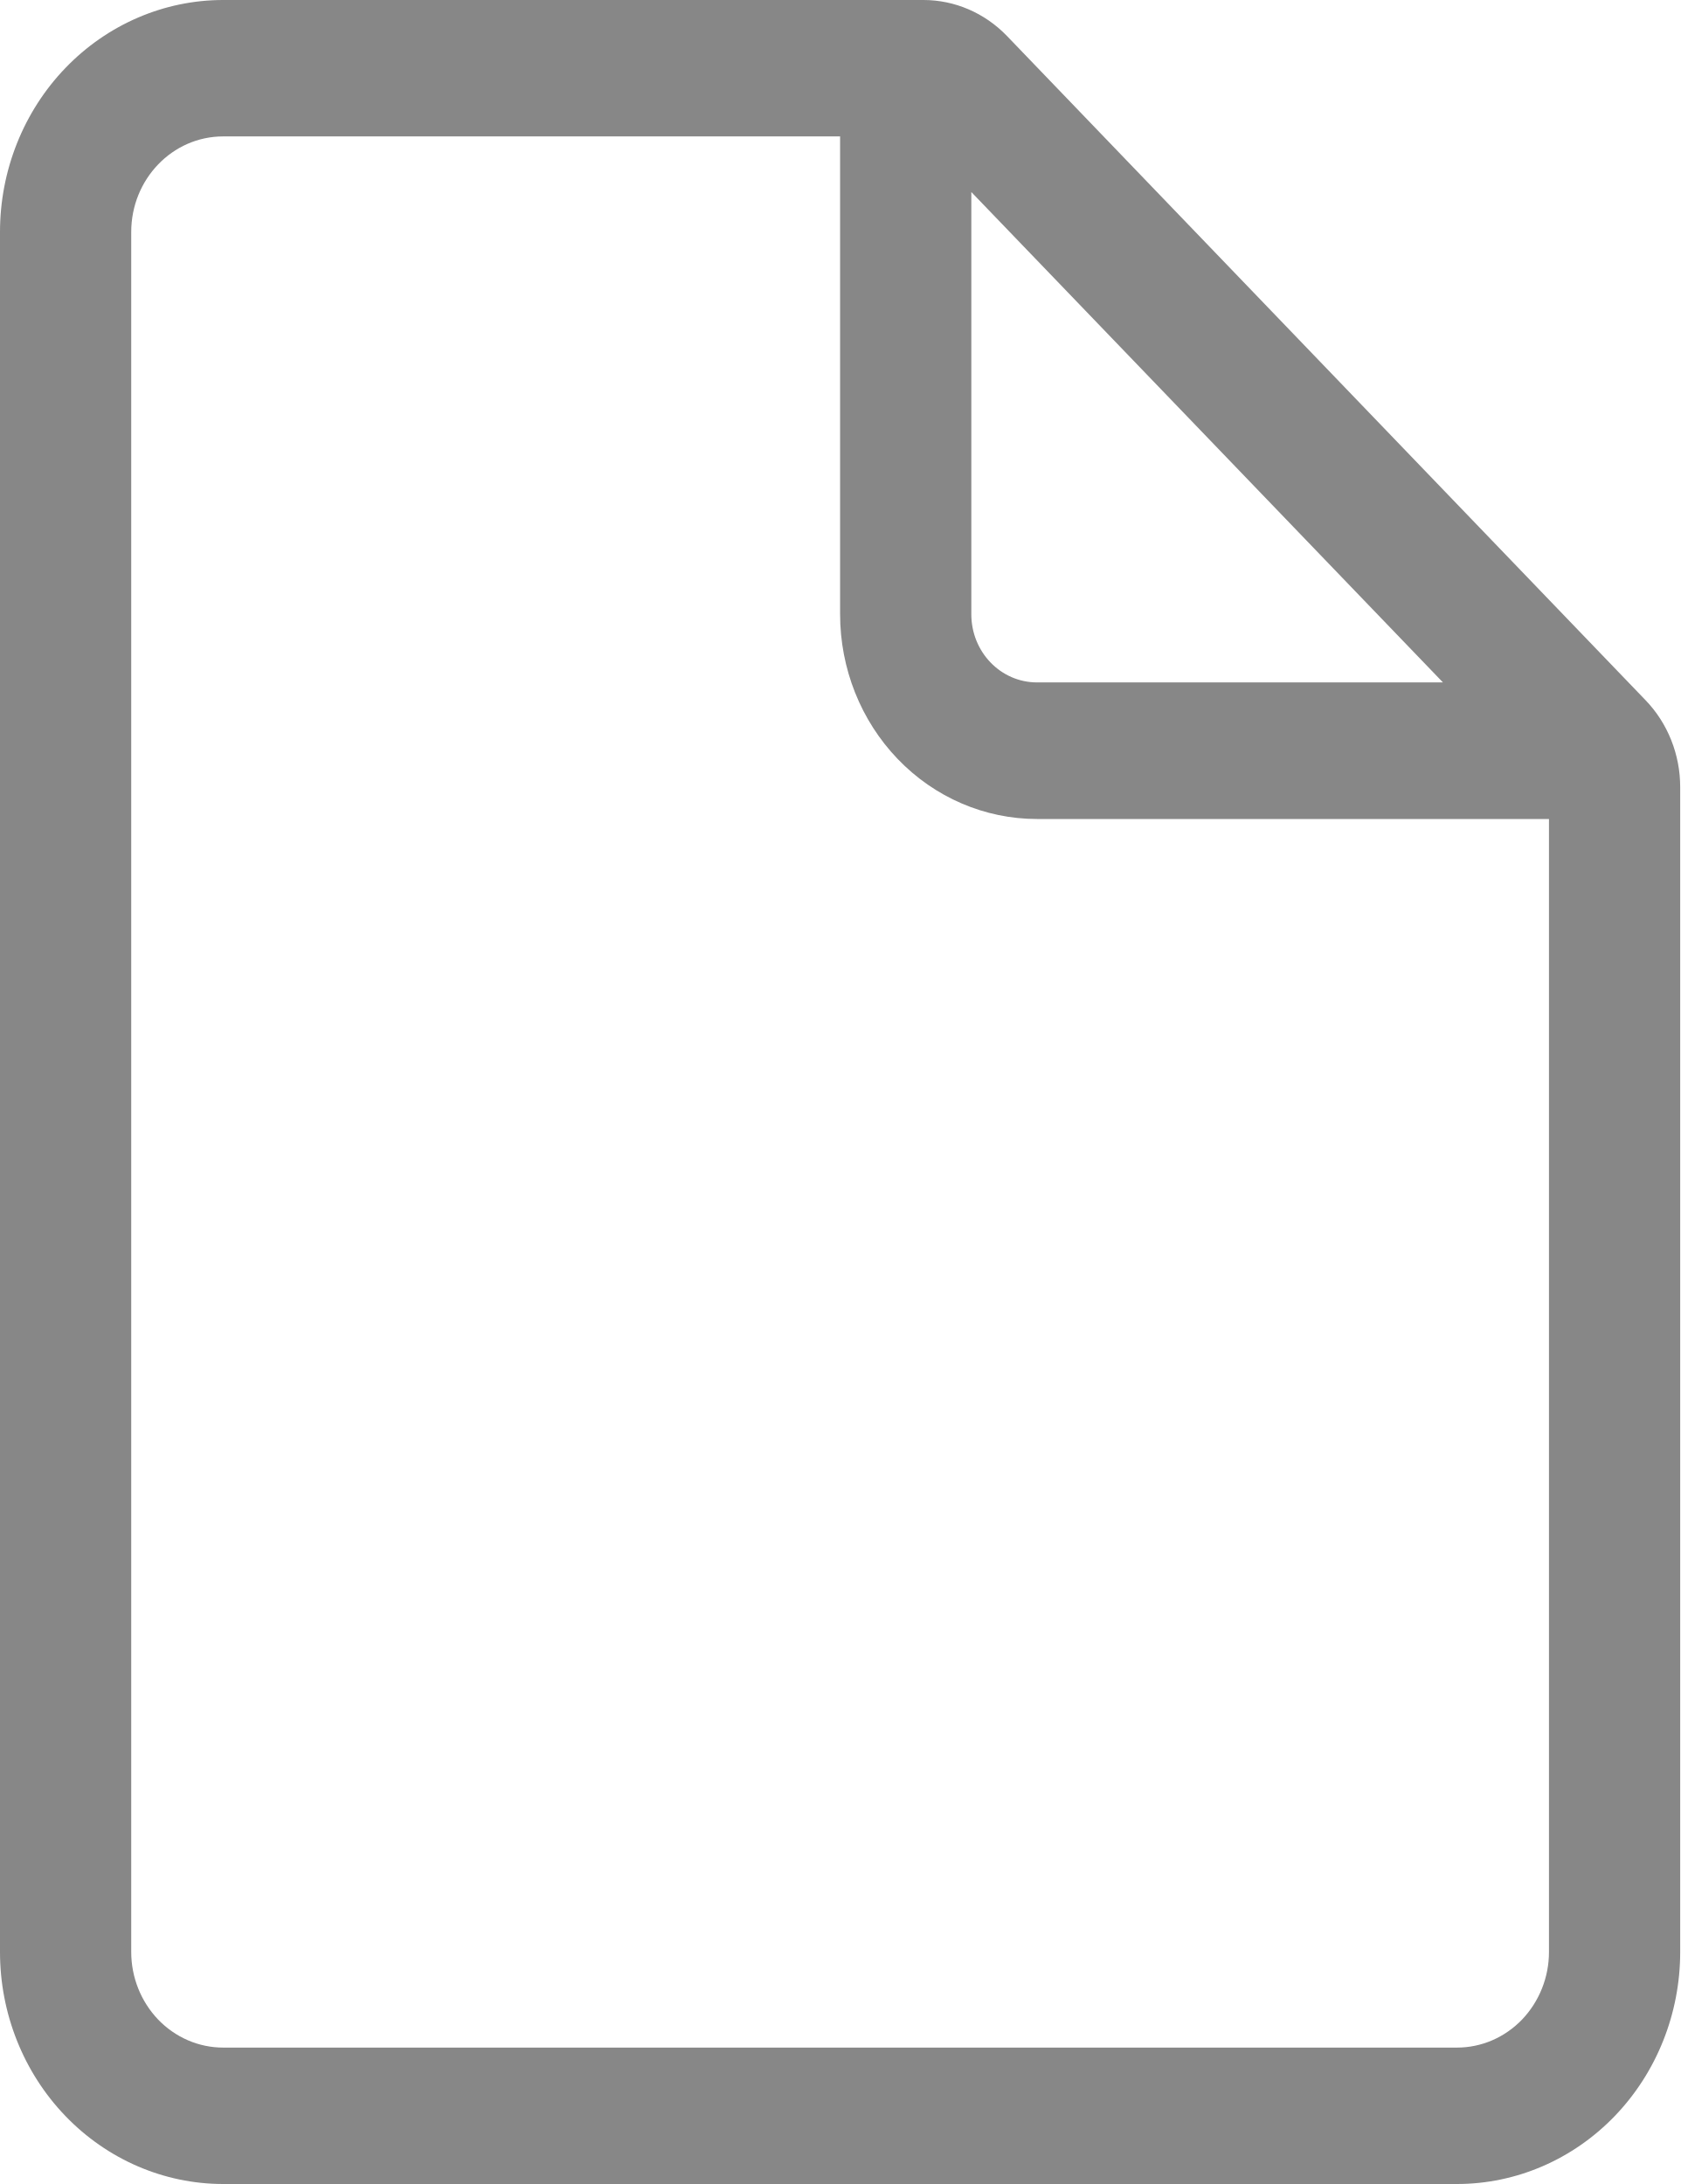
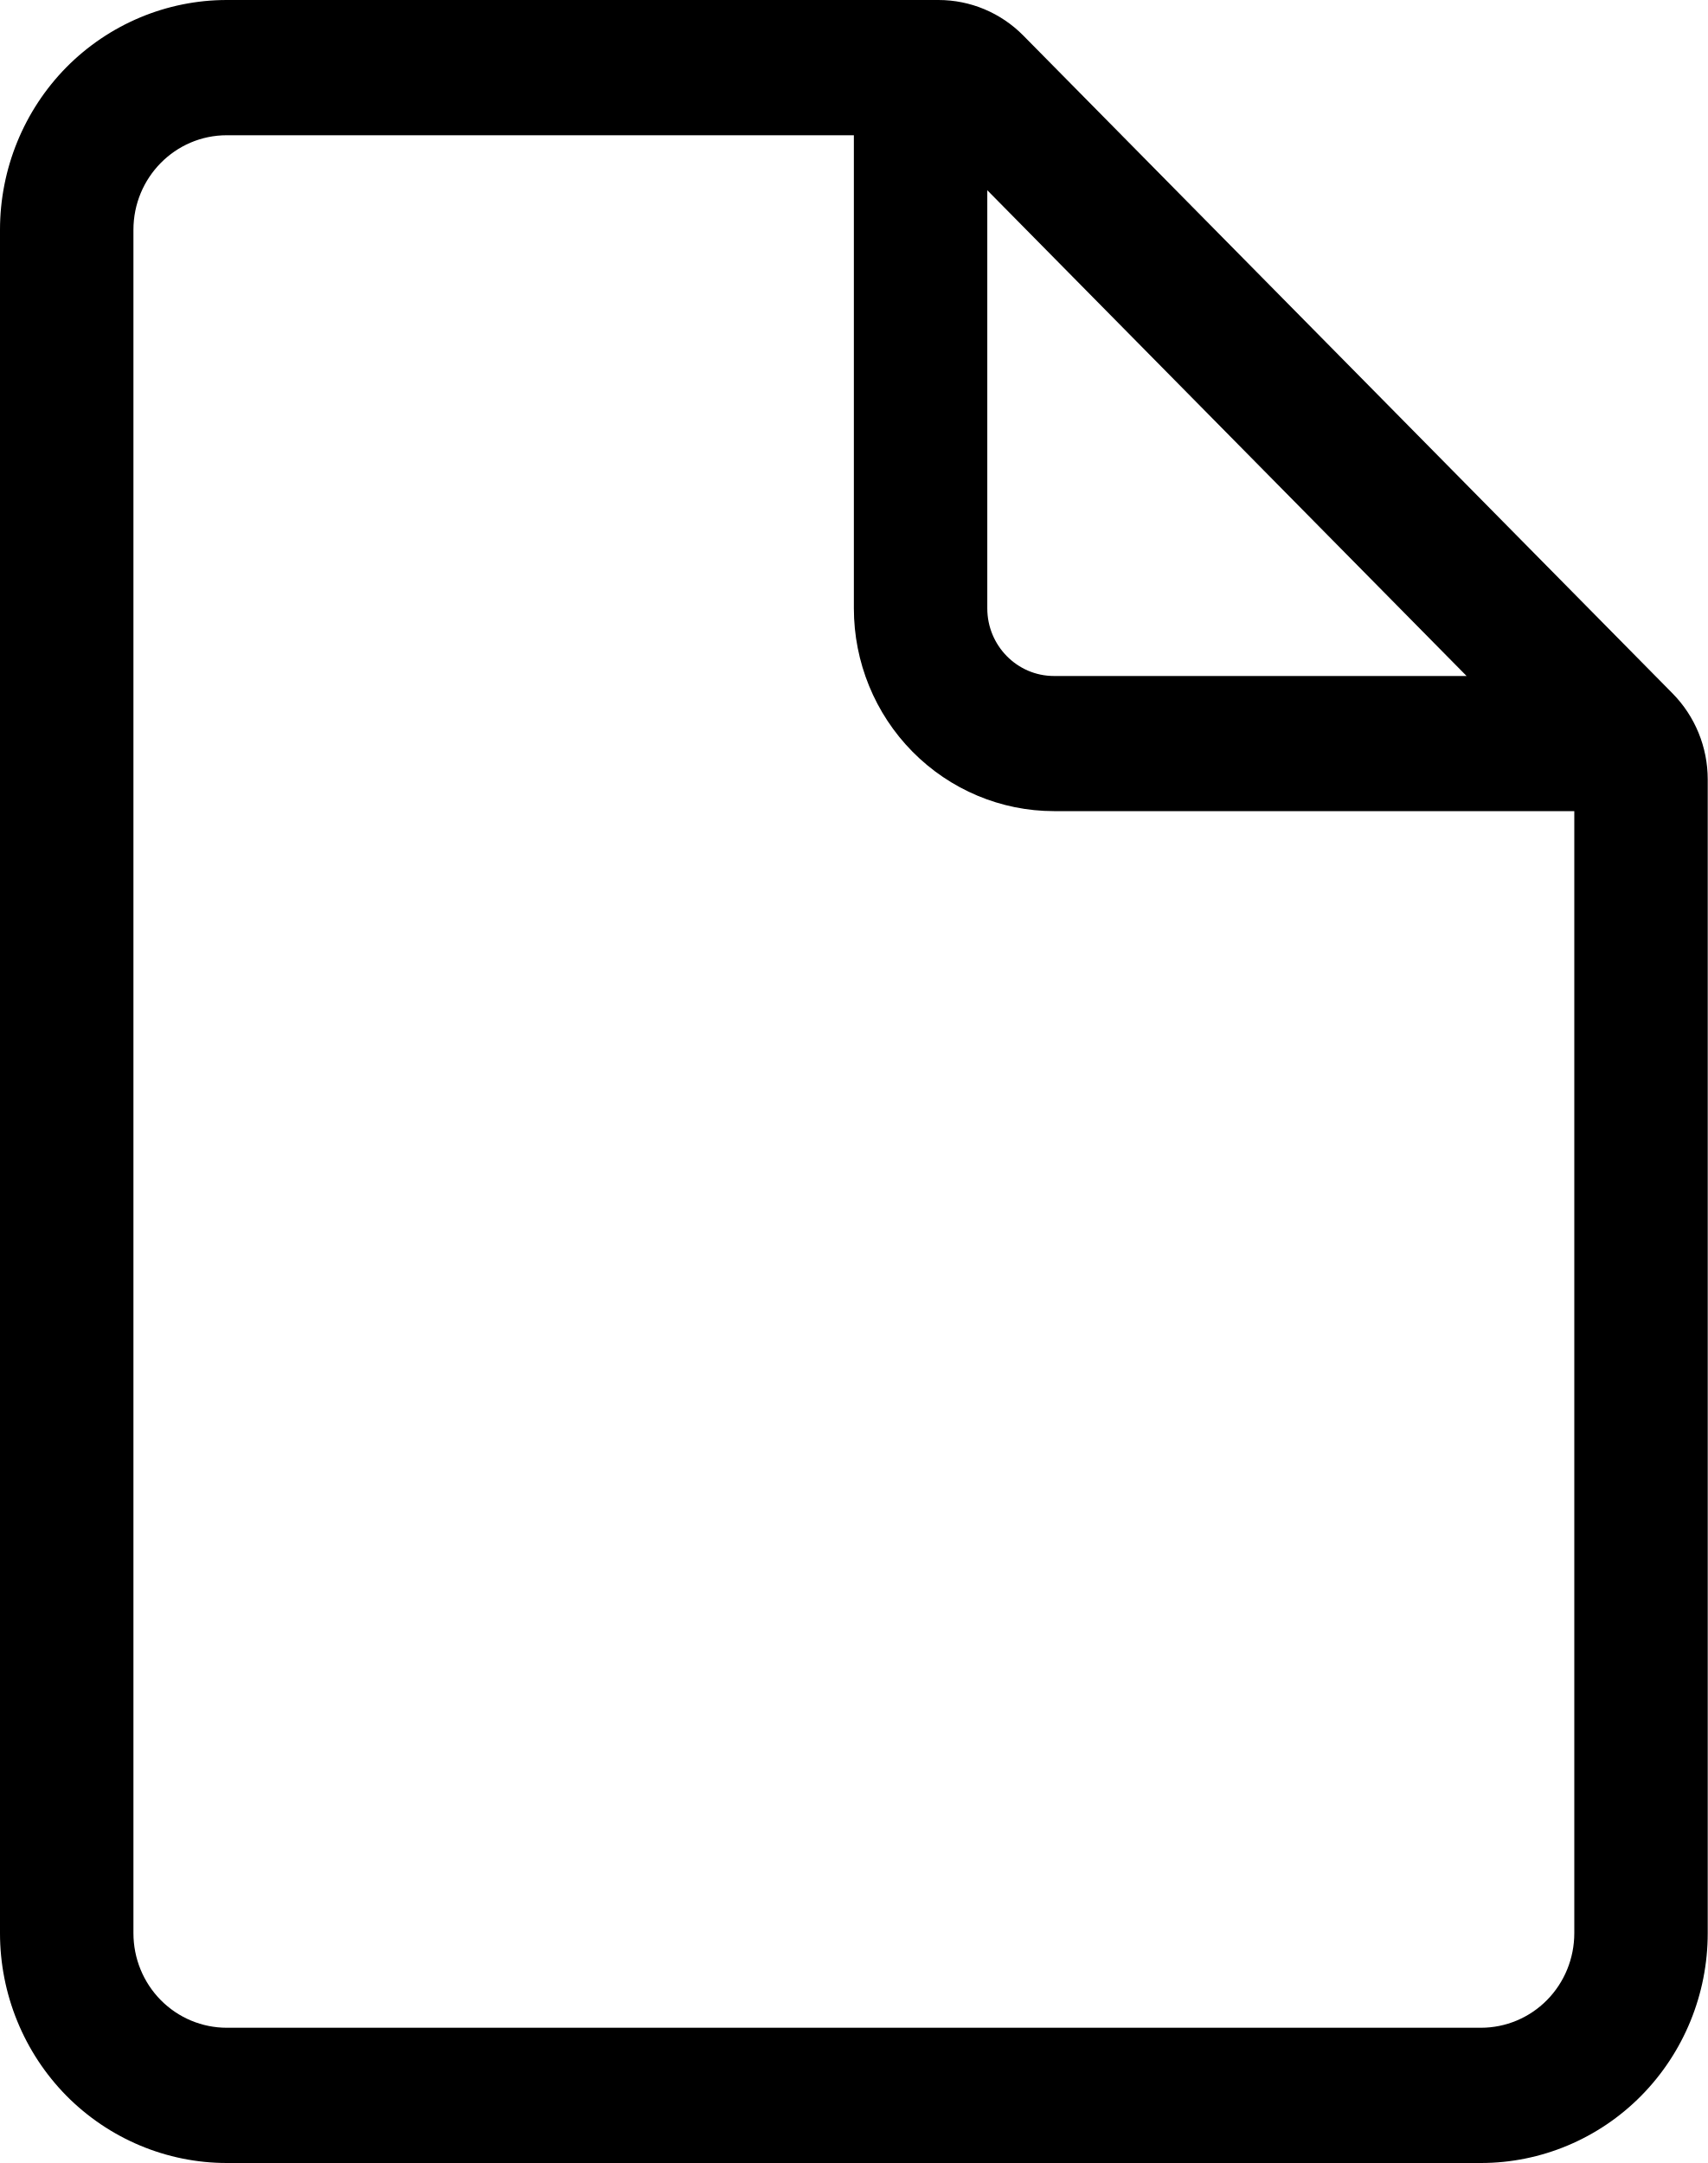
- <svg xmlns="http://www.w3.org/2000/svg" width="10" height="13" viewBox="0 0 10 13" fill="none">
-   <path d="M1.328 7.5233e-08C0.976 7.5233e-08 0.638 0.146 0.389 0.405C0.14 0.664 0 1.015 0 1.381V11.619C0 11.985 0.14 12.336 0.389 12.595C0.638 12.854 0.976 13 1.328 13H8.672C9.024 13 9.362 12.854 9.611 12.595C9.86 12.336 10 11.985 10 11.619V4.685C10 4.491 9.926 4.305 9.794 4.168L5.993 0.214C5.861 0.077 5.682 -8.78141e-05 5.496 7.5233e-08H1.328ZM0.781 1.381C0.781 1.067 1.026 0.812 1.328 0.812H5V3.656C5 3.979 5.123 4.289 5.343 4.518C5.563 4.747 5.861 4.875 6.172 4.875H9.219V11.619C9.219 11.77 9.161 11.914 9.059 12.021C8.956 12.128 8.817 12.188 8.672 12.188H1.328C1.183 12.188 1.044 12.128 0.941 12.021C0.839 11.914 0.781 11.77 0.781 11.619V1.381ZM8.588 4.062H6.172C5.956 4.062 5.781 3.881 5.781 3.656V1.143L8.588 4.062Z" fill="#878787" />
+ <svg xmlns="http://www.w3.org/2000/svg" width="15" height="19" viewBox="0 0 15 19" fill="none">
+   <path d="M1.992 1.09956e-07C1.464 1.09956e-07 0.957 0.213 0.583 0.591C0.21 0.97 0 1.483 0 2.019V16.981C0 17.517 0.21 18.03 0.583 18.409C0.957 18.787 1.464 19 1.992 19H13.008C13.536 19 14.043 18.787 14.416 18.409C14.79 18.03 15 17.517 15 16.981V6.847C15 6.563 14.889 6.292 14.691 6.091L8.989 0.313C8.791 0.112 8.523 -0 8.243 1.09956e-07H1.992ZM1.172 2.019C1.172 1.56 1.539 1.188 1.992 1.188H7.5V5.344C7.5 5.816 7.685 6.269 8.015 6.603C8.345 6.937 8.792 7.125 9.258 7.125H13.828V16.981C13.828 17.202 13.742 17.413 13.588 17.569C13.434 17.725 13.225 17.812 13.008 17.812H1.992C1.775 17.812 1.566 17.725 1.412 17.569C1.258 17.413 1.172 17.202 1.172 16.981V2.019ZM12.882 5.938H9.258C8.934 5.938 8.672 5.671 8.672 5.344V1.671L12.882 5.938Z" fill="currentColor" />
</svg>
